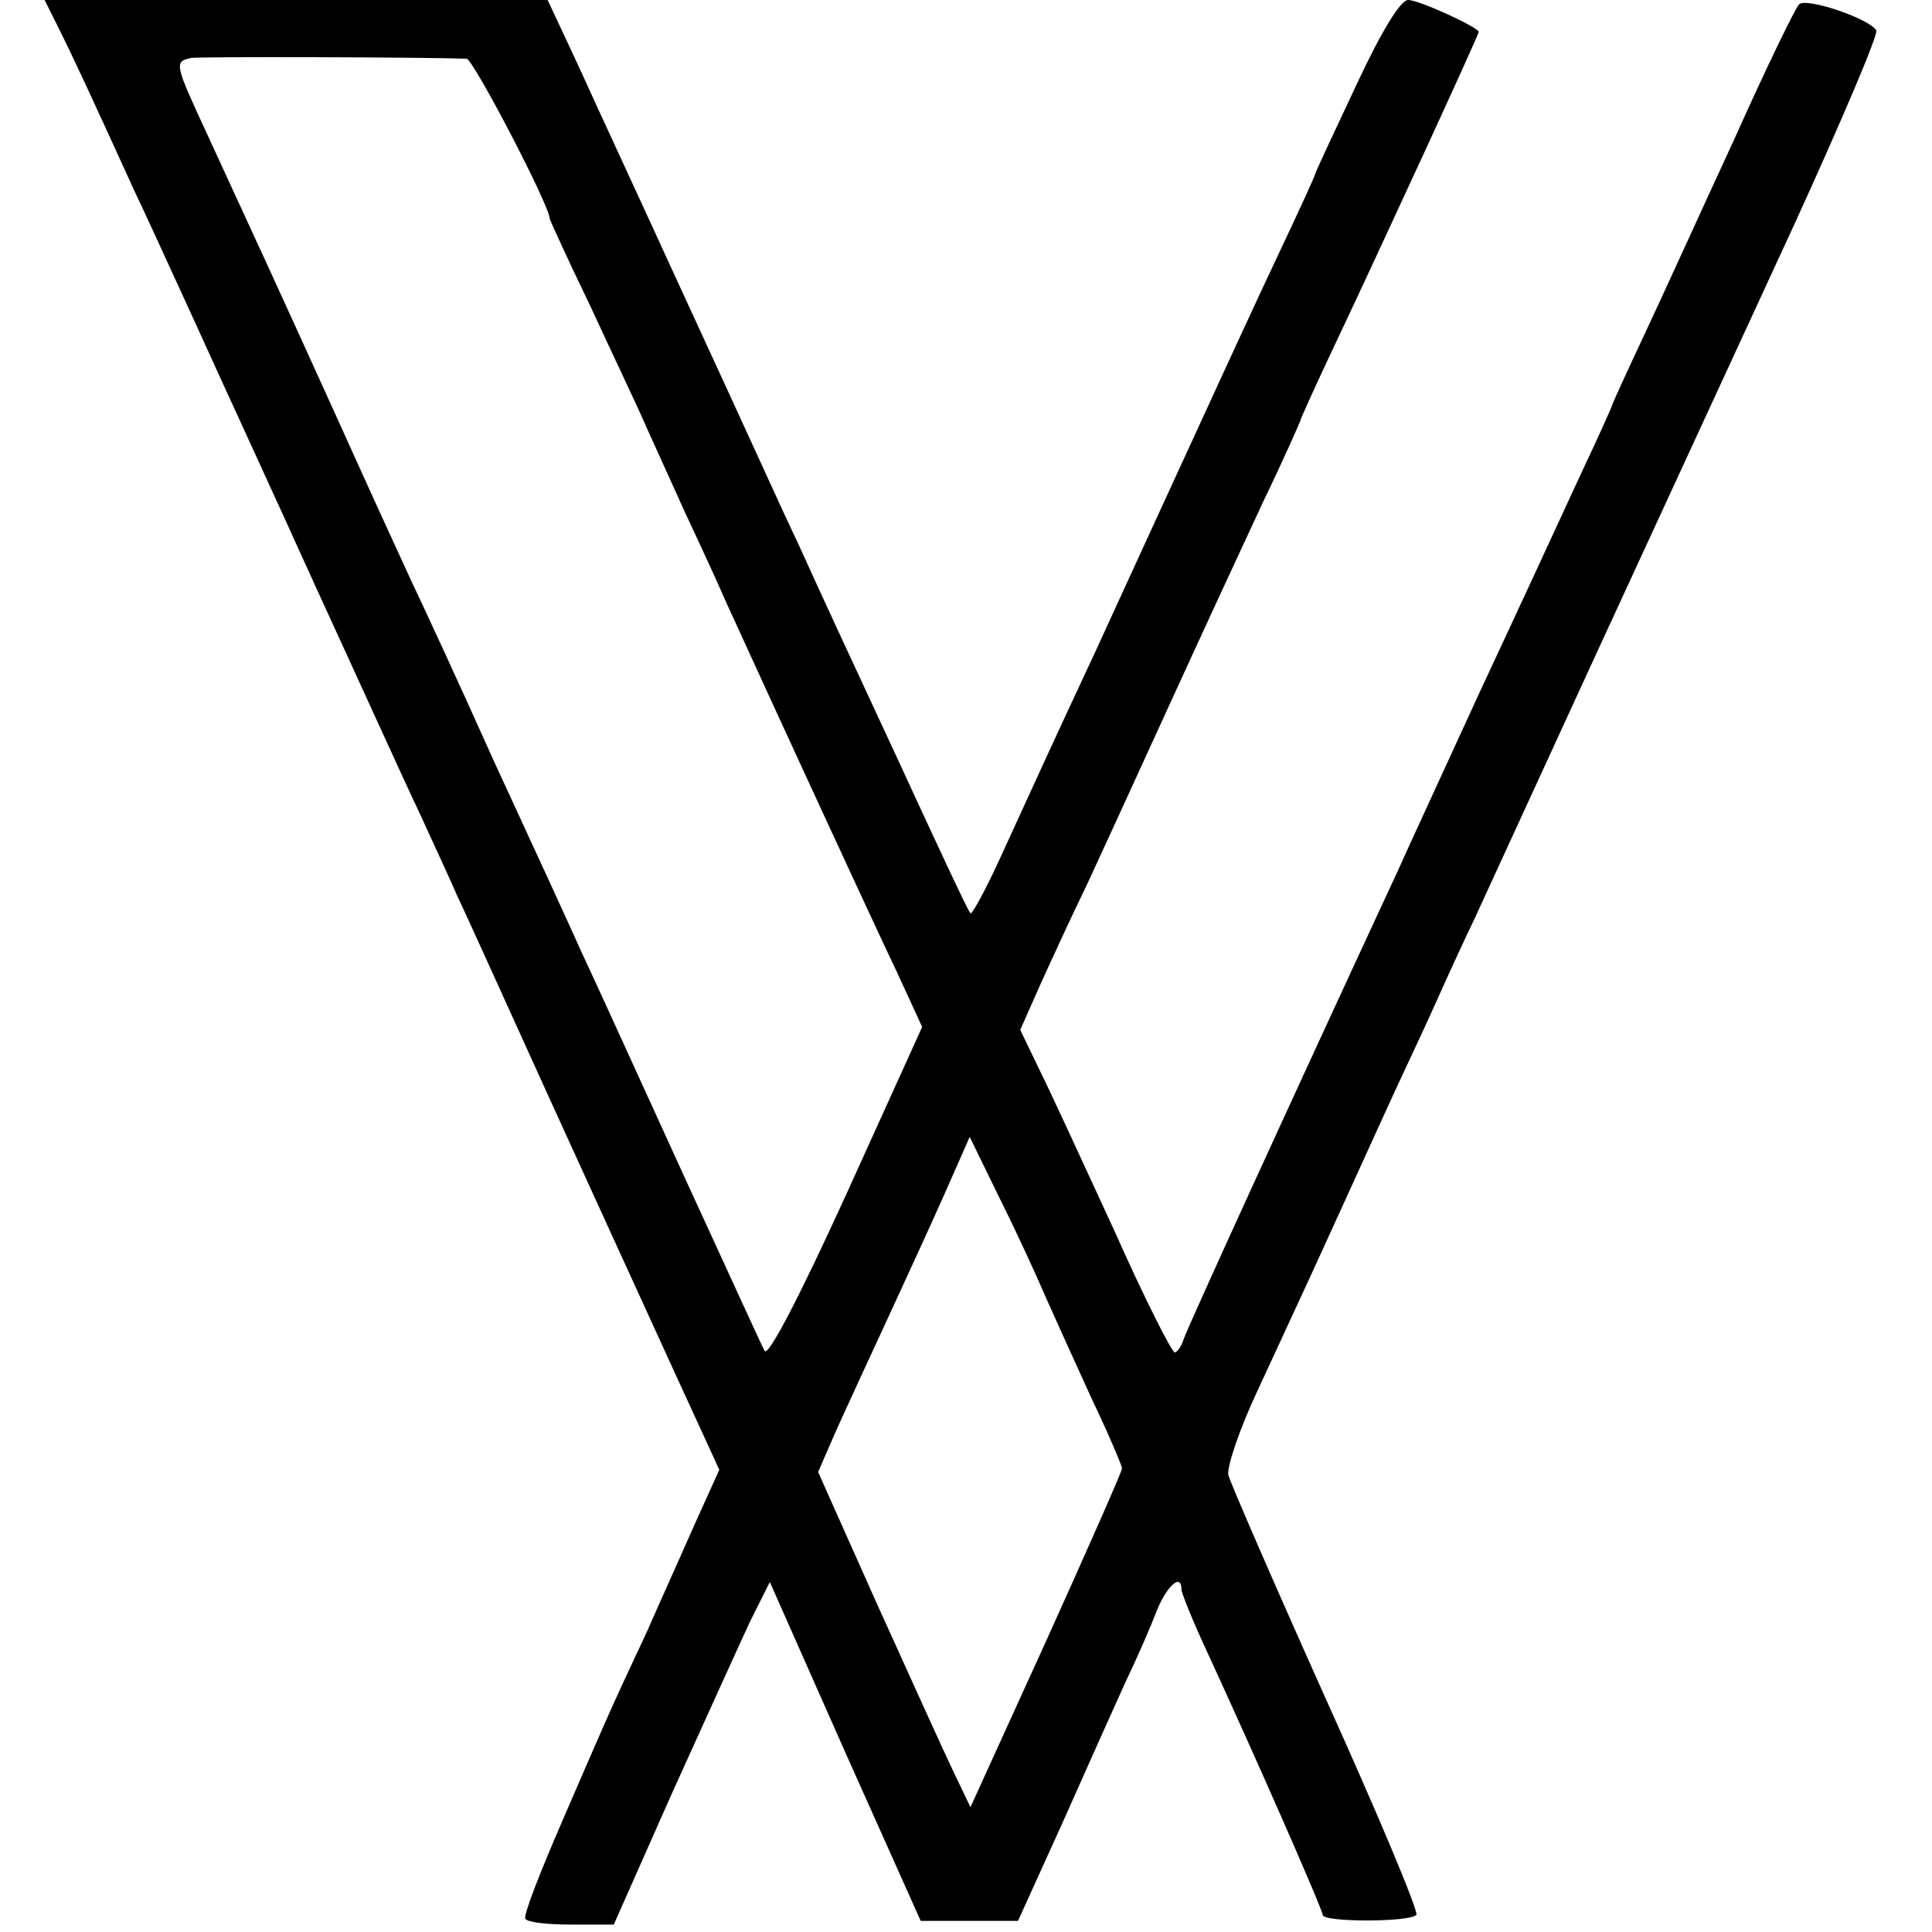
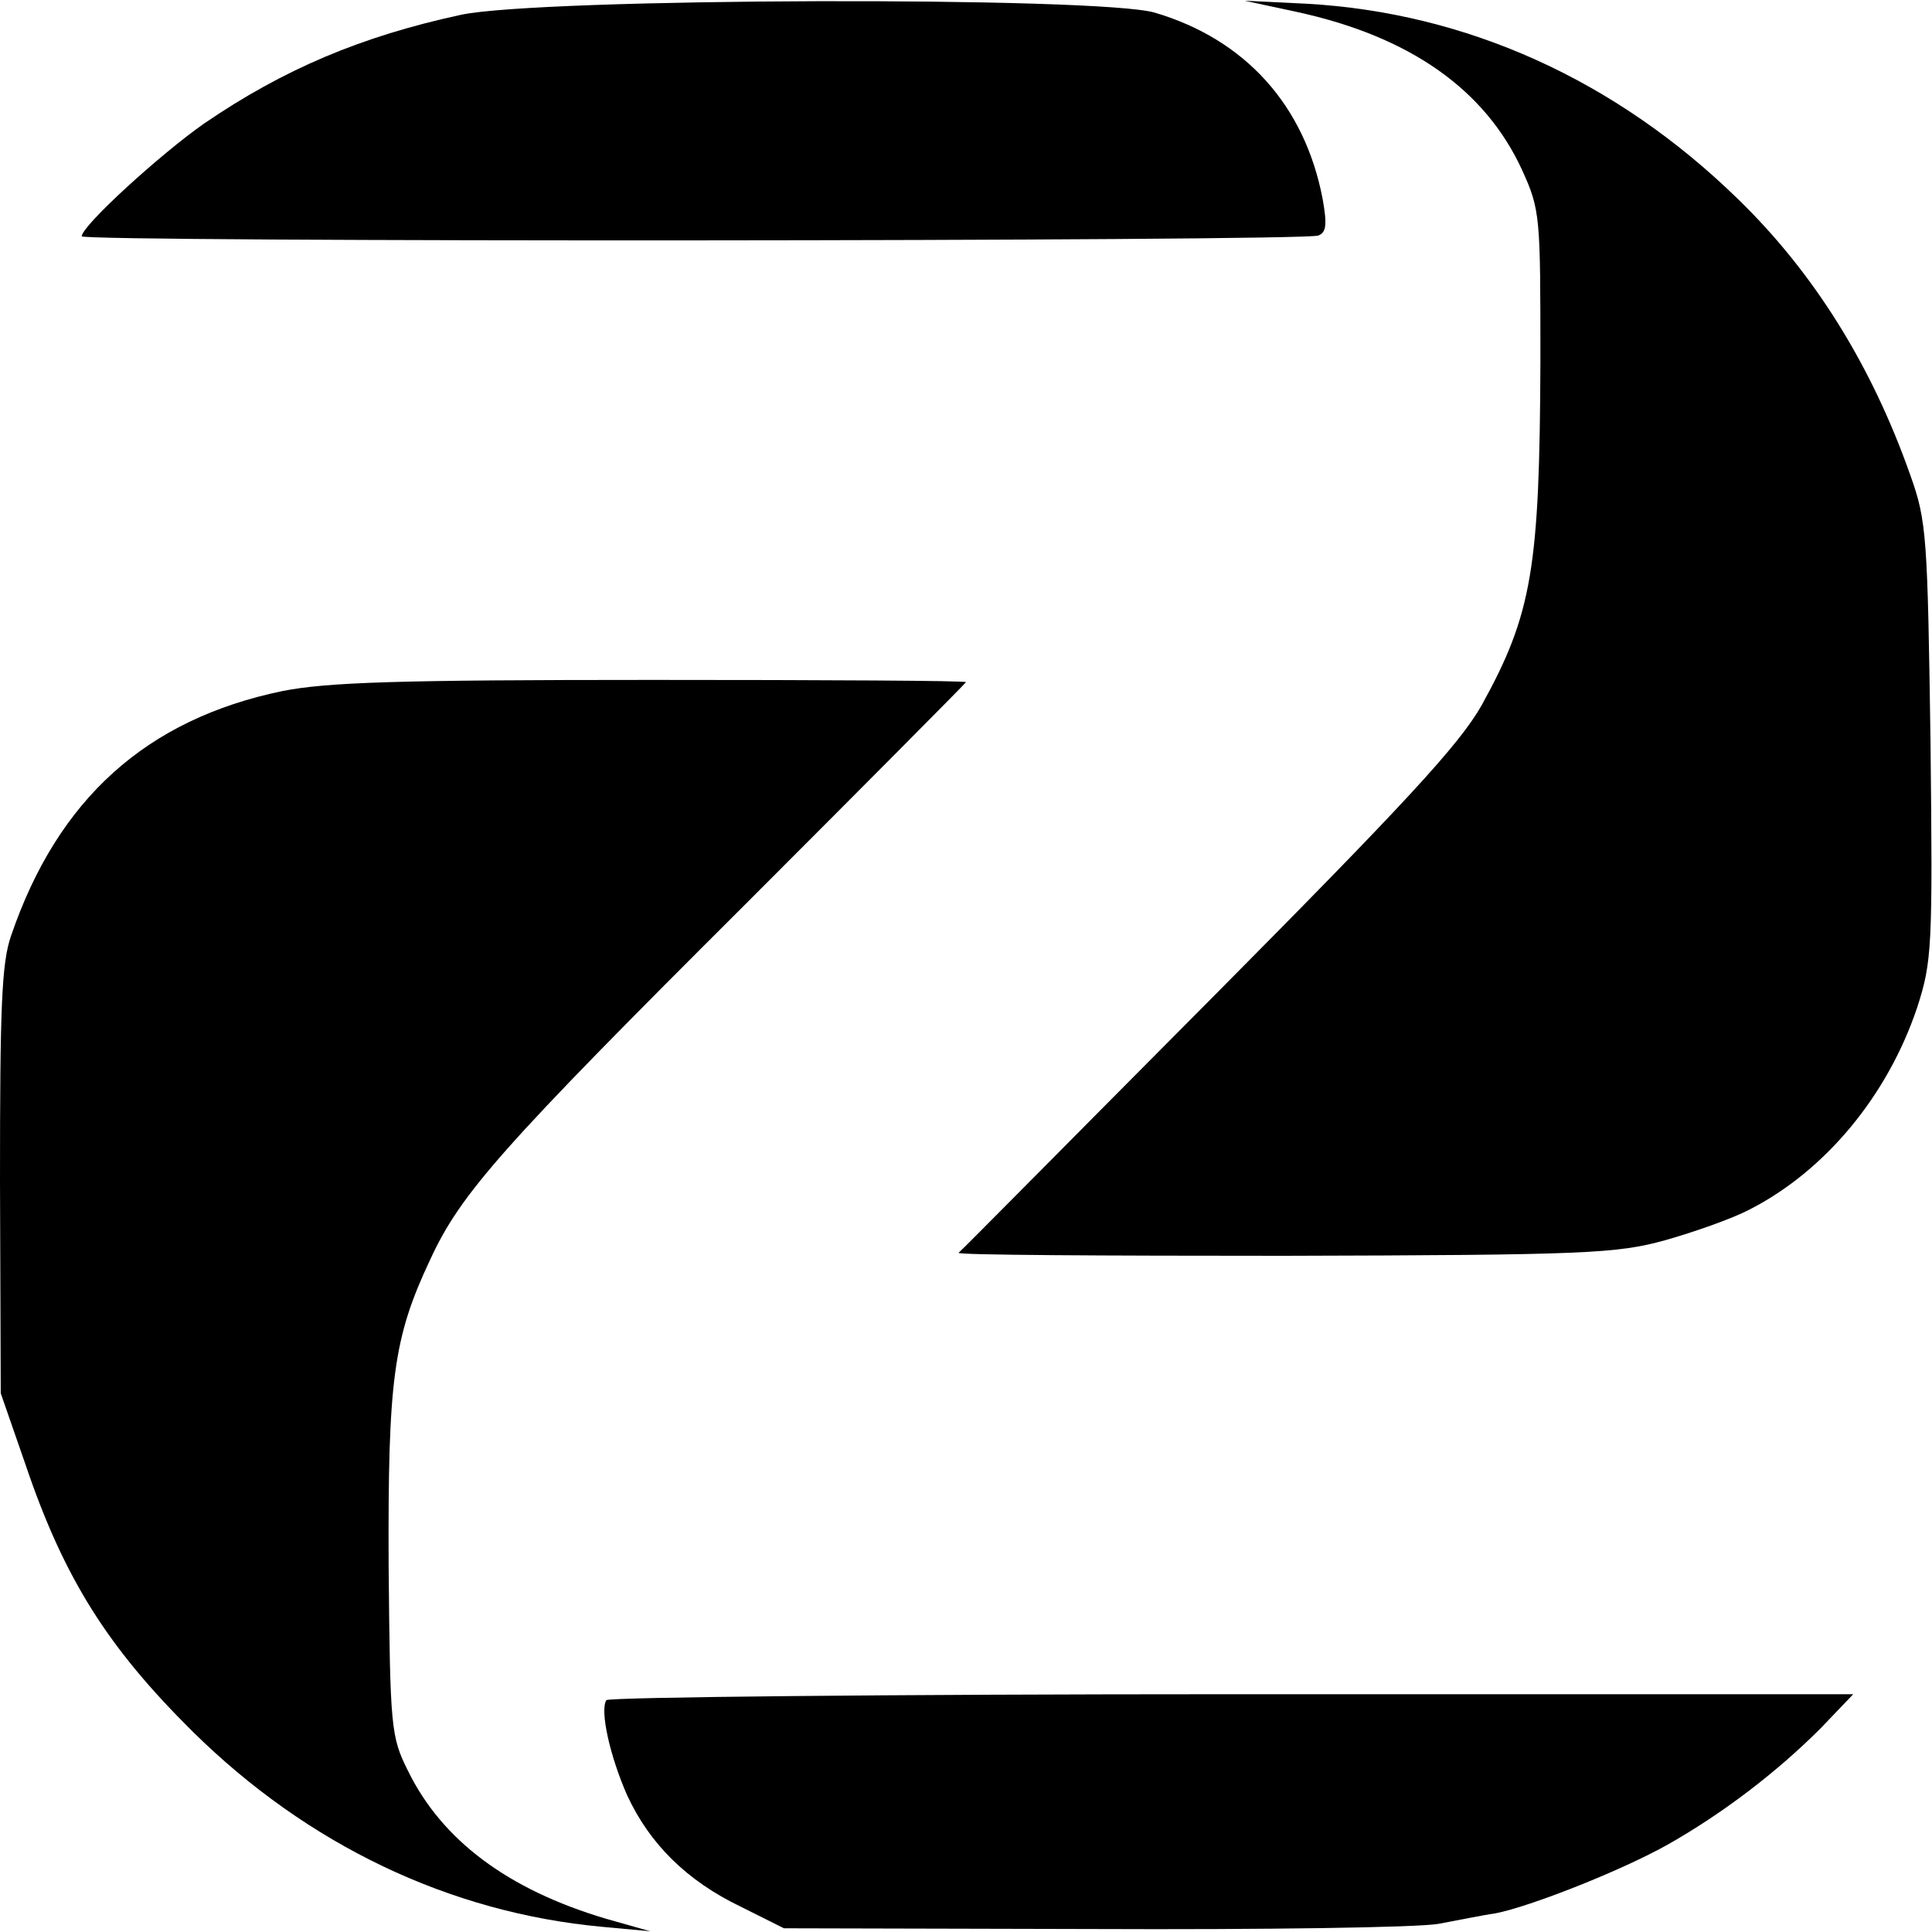
<svg xmlns="http://www.w3.org/2000/svg" version="1.0" width="260pt" height="260pt" viewBox="0 0 260 260" preserveAspectRatio="xMidYMid meet">
  <g transform="translate(0,260) scale(0.1,-0.1)" fill="#000000" stroke="none">
-     <path d="M79 2562 c18 -36 40 -83 101 -217 13 -27 50 -108 83 -180 32 -71 106 -231 162 -355 57 -124 119 -261 140 -305 20 -44 43 -93 50 -110 8 -16 63 -138 123 -270 60 -132 122 -267 137 -300 15 -33 42 -92 60 -131 l33 -72 -33 -73 c-18 -41 -47 -105 -64 -144 -55 -117 -58 -126 -114 -255 -30 -69 -53 -128 -50 -132 2 -5 30 -8 61 -8 l58 0 78 176 c44 97 91 201 105 231 l27 54 101 -228 102 -228 66 0 65 0 59 130 c32 72 70 157 85 190 16 33 35 77 43 98 14 34 33 50 33 28 0 -5 15 -42 34 -83 66 -143 156 -348 156 -355 0 -10 117 -10 126 0 4 3 -51 134 -121 289 -70 156 -129 292 -132 303 -2 11 15 62 40 115 24 52 65 140 90 195 25 55 62 136 82 180 20 44 51 109 67 145 16 36 40 88 53 115 13 28 89 194 170 370 81 176 199 431 262 568 62 136 111 251 108 256 -9 16 -95 45 -104 35 -5 -5 -44 -85 -86 -179 -43 -93 -97 -212 -121 -263 -24 -51 -44 -95 -44 -96 0 -2 -20 -46 -44 -97 -24 -52 -84 -182 -134 -289 -49 -107 -99 -215 -110 -240 -149 -321 -285 -619 -289 -632 -3 -10 -9 -18 -12 -18 -4 0 -41 73 -81 163 -41 89 -86 187 -101 217 l-26 54 27 61 c15 33 43 94 63 135 19 41 69 150 111 242 42 92 99 215 126 273 28 58 50 108 50 109 0 2 20 46 44 97 63 133 196 422 196 426 0 6 -80 43 -95 43 -10 0 -35 -40 -70 -115 -30 -64 -55 -117 -55 -119 0 -2 -22 -50 -49 -107 -27 -57 -85 -183 -129 -279 -44 -96 -97 -211 -117 -255 -57 -122 -94 -203 -131 -284 -19 -41 -36 -72 -38 -70 -3 2 -48 99 -101 214 -54 116 -111 239 -127 275 -34 72 -43 94 -168 365 -48 105 -107 232 -130 283 l-43 92 -339 0 -338 0 19 -38z m549 -41 c9 -1 112 -198 112 -216 0 -1 24 -54 54 -116 29 -63 64 -136 76 -164 12 -27 36 -79 52 -115 17 -36 42 -90 55 -120 78 -171 198 -431 229 -496 l35 -76 -102 -225 c-63 -138 -105 -219 -110 -211 -4 7 -54 117 -112 243 -58 127 -118 259 -135 295 -16 36 -69 151 -117 255 -47 105 -97 213 -110 240 -13 28 -57 124 -98 215 -82 181 -119 261 -178 389 -44 95 -45 98 -22 103 13 2 318 1 371 -1z m779 -1666 c12 -27 40 -89 62 -137 23 -48 41 -91 41 -94 0 -4 -46 -108 -102 -232 l-102 -224 -23 48 c-13 27 -59 129 -103 226 l-79 177 23 53 c13 29 44 96 68 148 24 52 60 130 79 173 l34 77 40 -82 c23 -46 50 -105 62 -133z" />
+     <path d="M620 2580 c-134 -29 -238 -73 -345 -146 -60 -42 -165 -138 -165 -152 0 -8 1642 -7 1664 1 11 4 12 15 6 49 -24 126 -104 215 -226 251 -75 22 -828 20 -934 -3z" />
+     <path d="M1745 2584 c152 -33 253 -104 303 -212 25 -55 25 -62 25 -258 -1 -278 -11 -340 -79 -463 -30 -53 -102 -131 -368 -399 -182 -183 -333 -336 -336 -338 -2 -3 195 -4 438 -4 407 1 448 3 513 21 39 11 90 29 113 41 102 52 186 153 226 272 20 62 21 80 18 358 -4 274 -5 297 -27 358 -52 148 -130 273 -232 372 -165 161 -366 251 -581 263 l-83 4 70 -15z" />
+     <path d="M380 1670 c-183 -38 -302 -145 -365 -329 -13 -37 -15 -98 -15 -330 l1 -286 33 -95 c52 -154 111 -247 225 -360 155 -153 346 -244 551 -263 l65 -6 -60 17 c-131 39 -220 105 -266 199 -23 46 -24 58 -26 276 -1 250 6 306 56 412 41 89 96 151 423 477 164 164 298 299 298 300 0 2 -190 3 -422 3 -342 0 -437 -3 -498 -15z" />
+     <path d="M816 312 c-9 -14 5 -76 28 -128 30 -65 80 -115 153 -150 l58 -29 416 -1 c229 -1 438 2 465 7 27 5 61 12 76 14 47 9 171 58 233 93 74 42 146 97 205 156 l44 46 -836 0 c-460 0 -839 -4 -842 -8z" />
  </g>
</svg>
